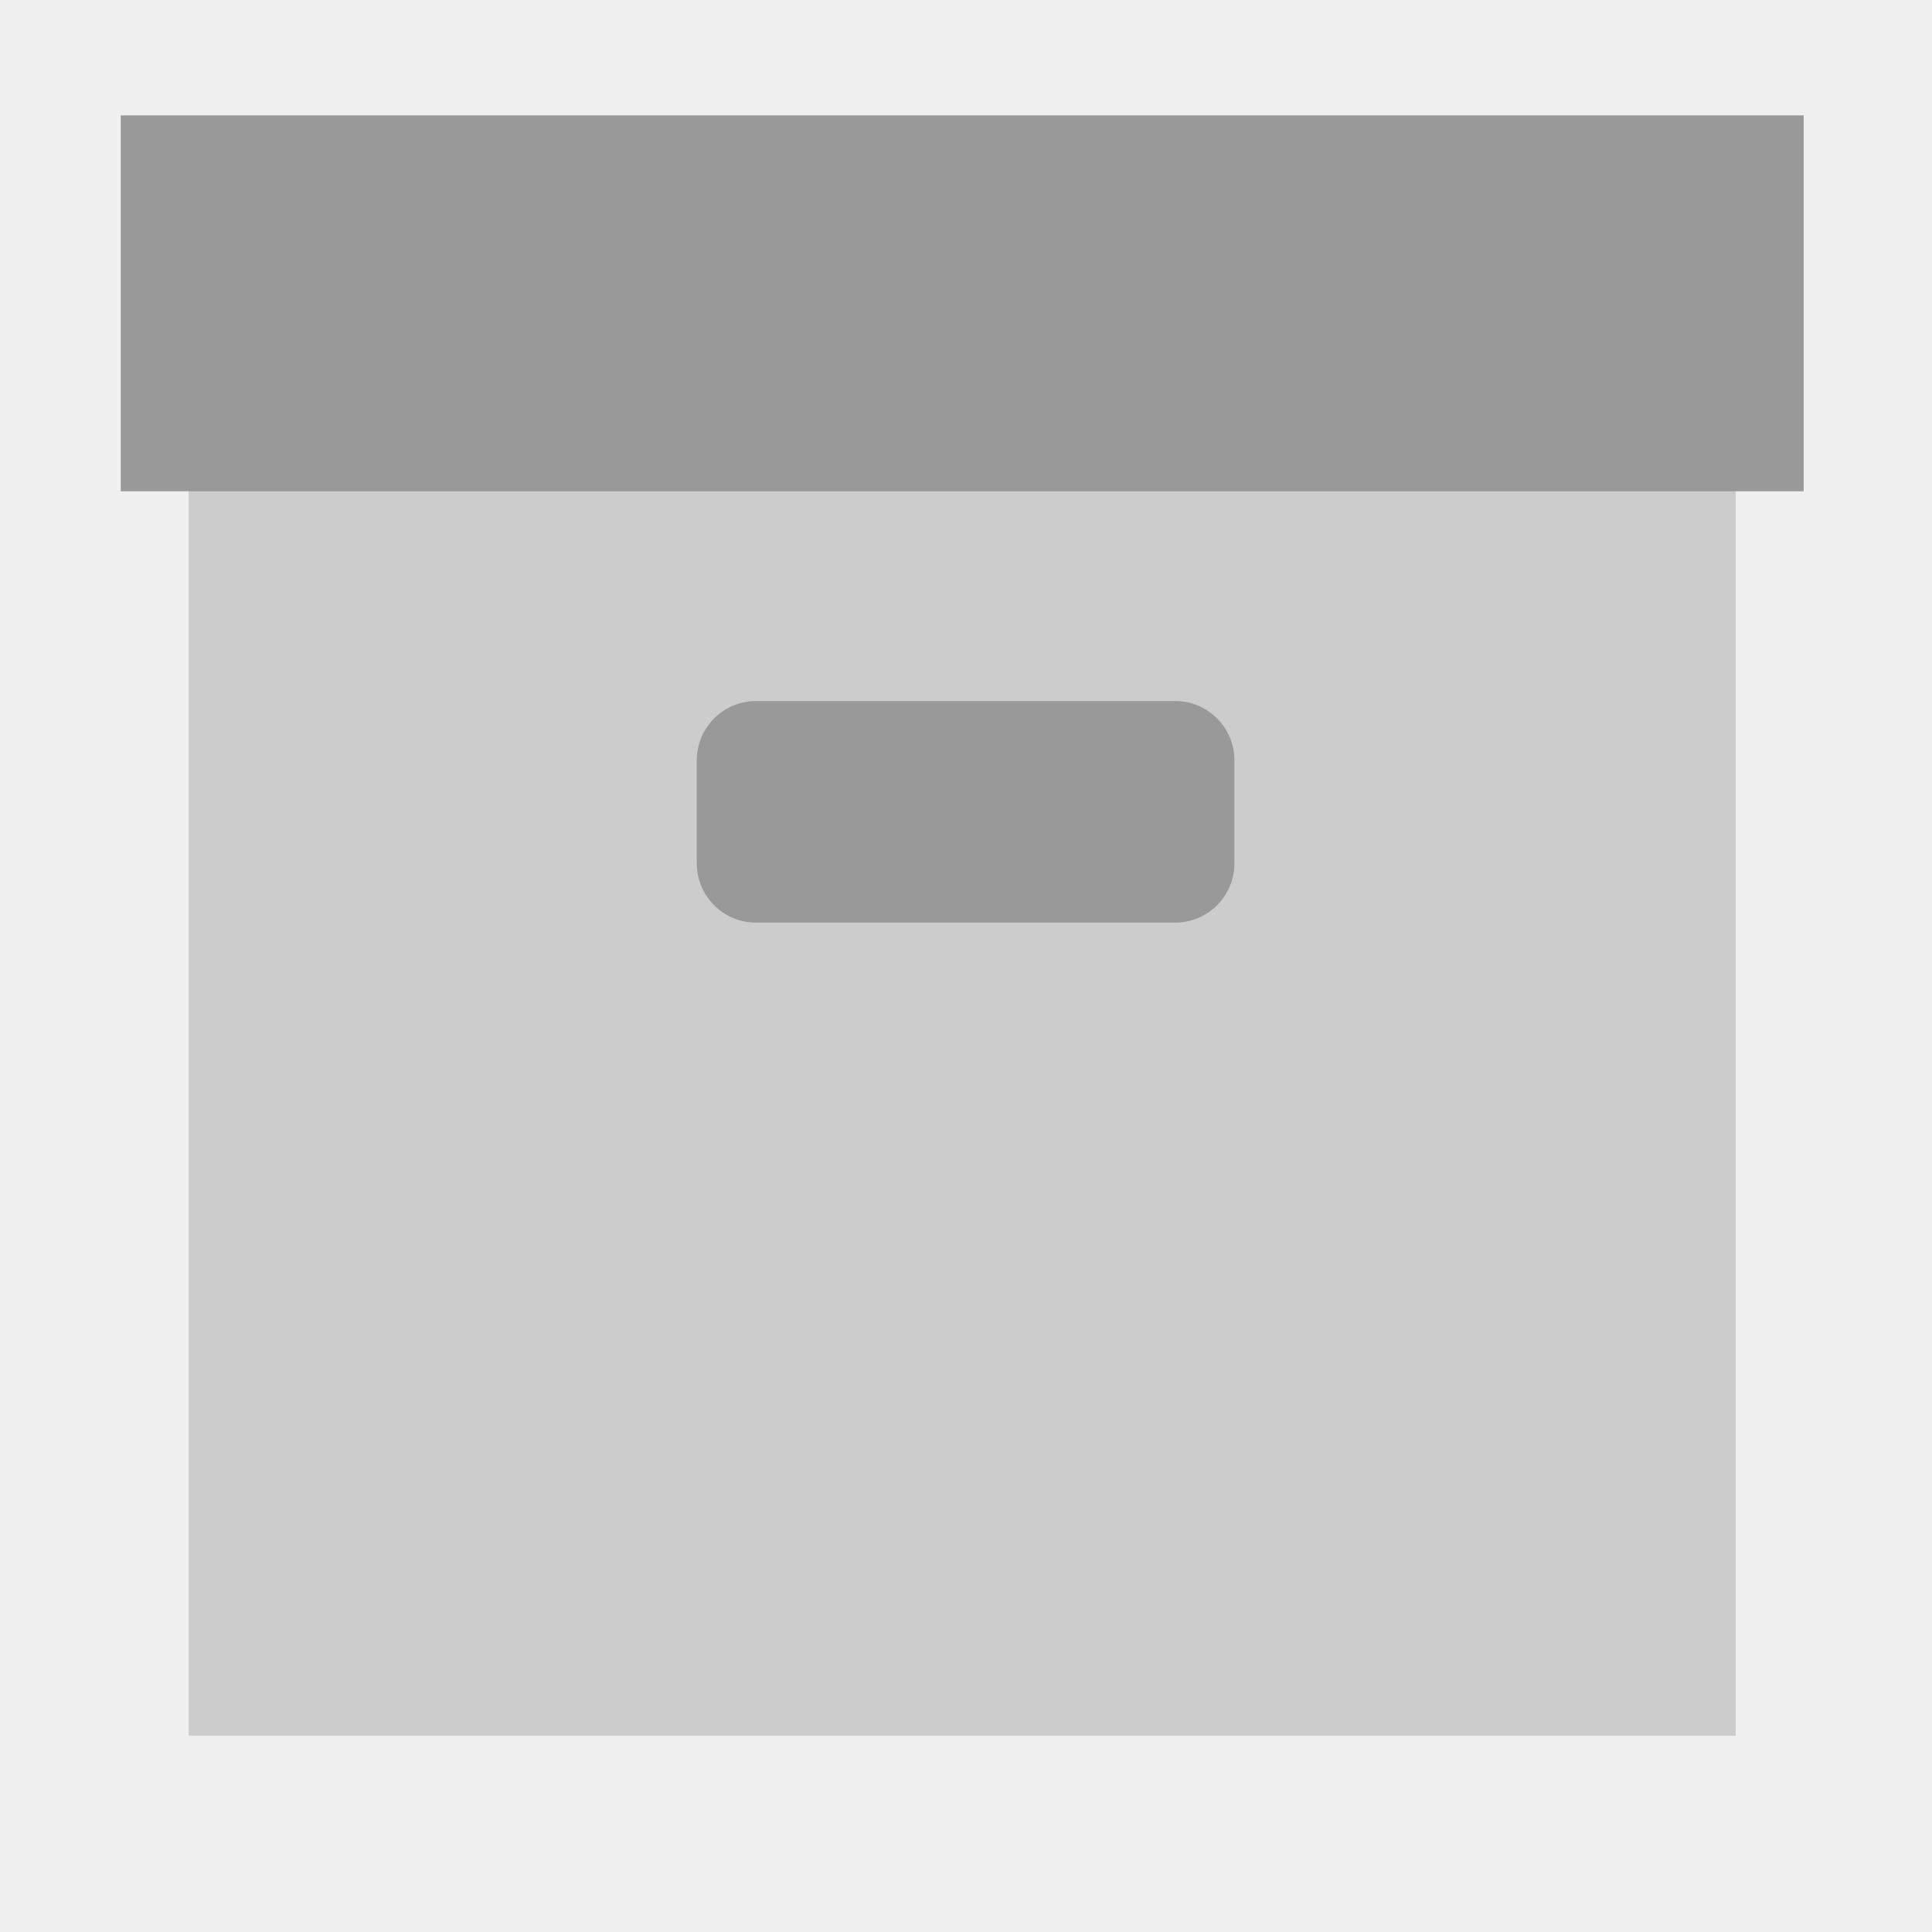
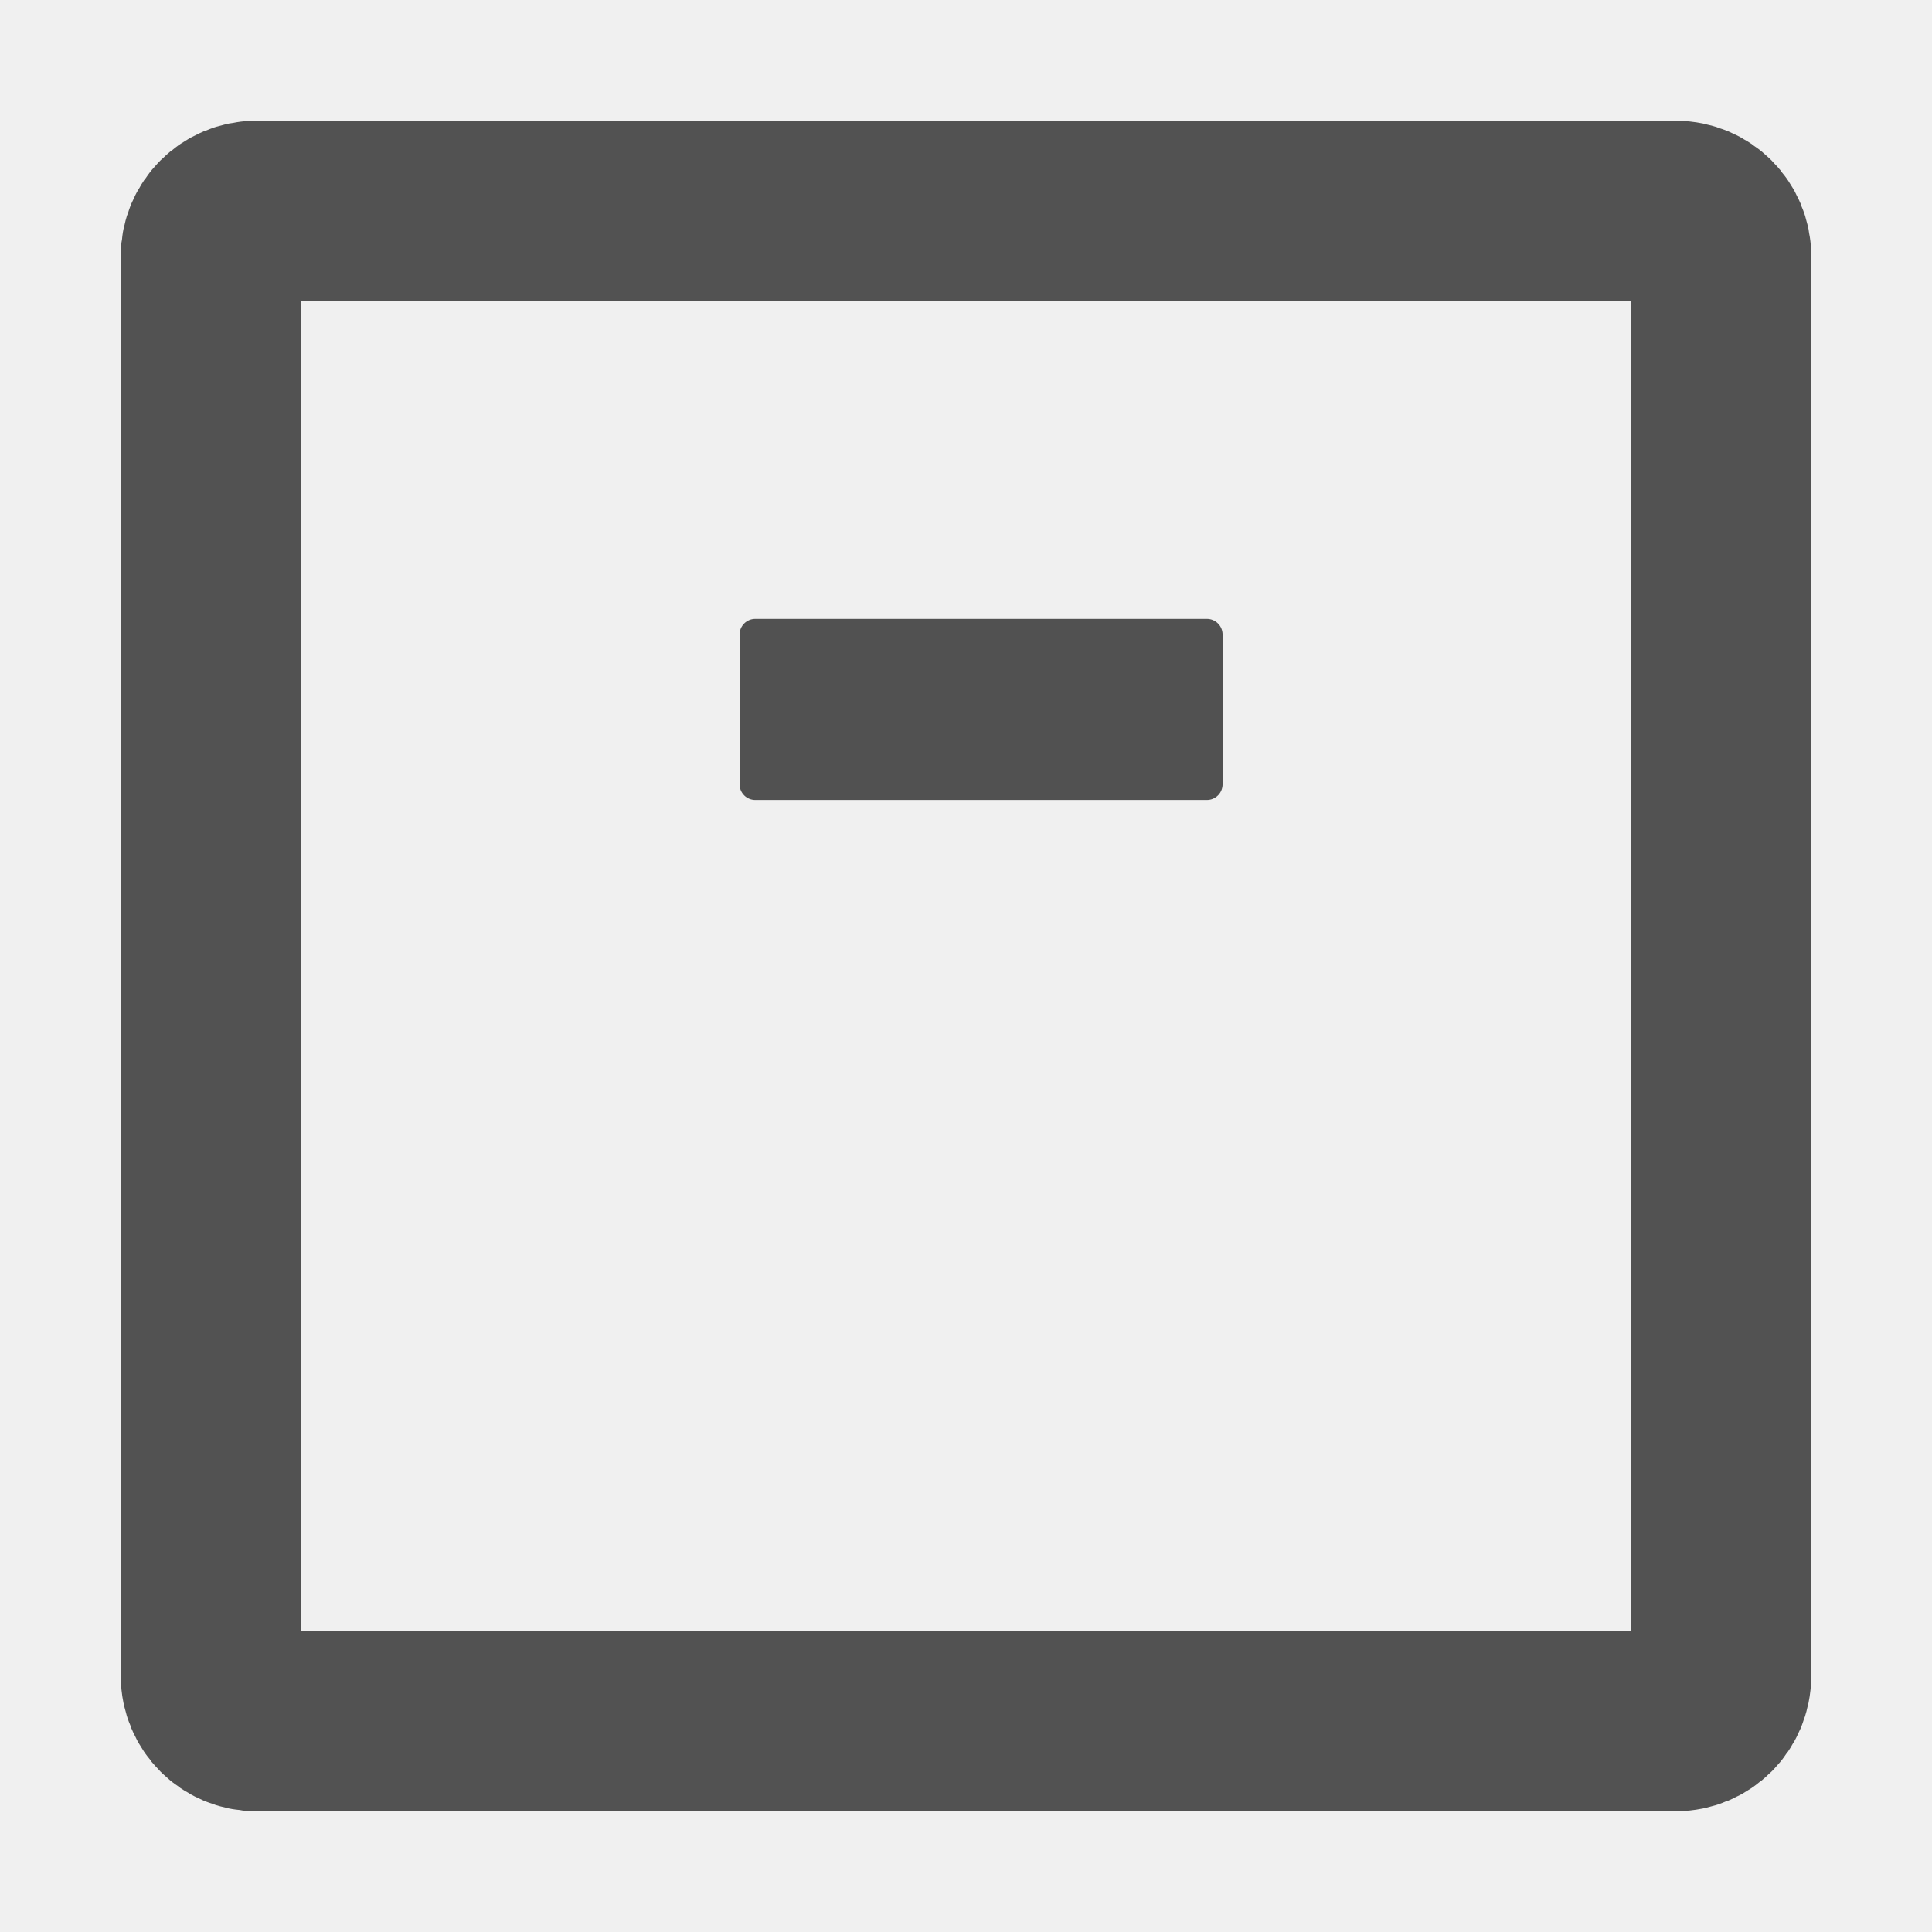
- <svg xmlns="http://www.w3.org/2000/svg" width="512" height="512" viewBox="0 0 135.467 135.467" version="1.1" id="svg16">
-   <defs id="defs20" />
-   <rect style="fill:#cccccc;stroke-width:0.13;paint-order:markers fill stroke" id="rect714" width="108.479" height="93.705" x="13.229" y="28.003" ry="0" rx="0" />
-   <rect style="fill:#999999;stroke-width:0.129;paint-order:markers fill stroke" id="rect882" width="37.701" height="15.539" x="48.854" y="49.154" ry="4.16" rx="4.16" />
-   <rect style="fill:#999999;stroke-width:0.088;paint-order:markers fill stroke" id="rect1051" width="118.004" height="26.355" x="8.467" y="8.091" rx="0" ry="0" />
+ <svg xmlns="http://www.w3.org/2000/svg" width="512" height="512">
+   <rect width="400.176" height="400.176" x="-456.088" y="55.912" fill="none" rx="12" ry="12" style="mix-blend-mode:normal;fill:#000;fill-opacity:0;stroke:#525252;stroke-width:47.824;stroke-linecap:butt;stroke-linejoin:bevel;stroke-miterlimit:8;stroke-dasharray:none;stroke-dashoffset:0;stroke-opacity:1;paint-order:normal" transform="scale(-1 1)" />
+   <rect width="128" height="48" x="-324" y="164" rx="4.16" ry="4.16" style="fill:#515151;fill-opacity:1;stroke:#fff;stroke-width:0;stroke-miterlimit:8;stroke-dasharray:none;stroke-opacity:1" transform="scale(-1 1)" />
</svg>
